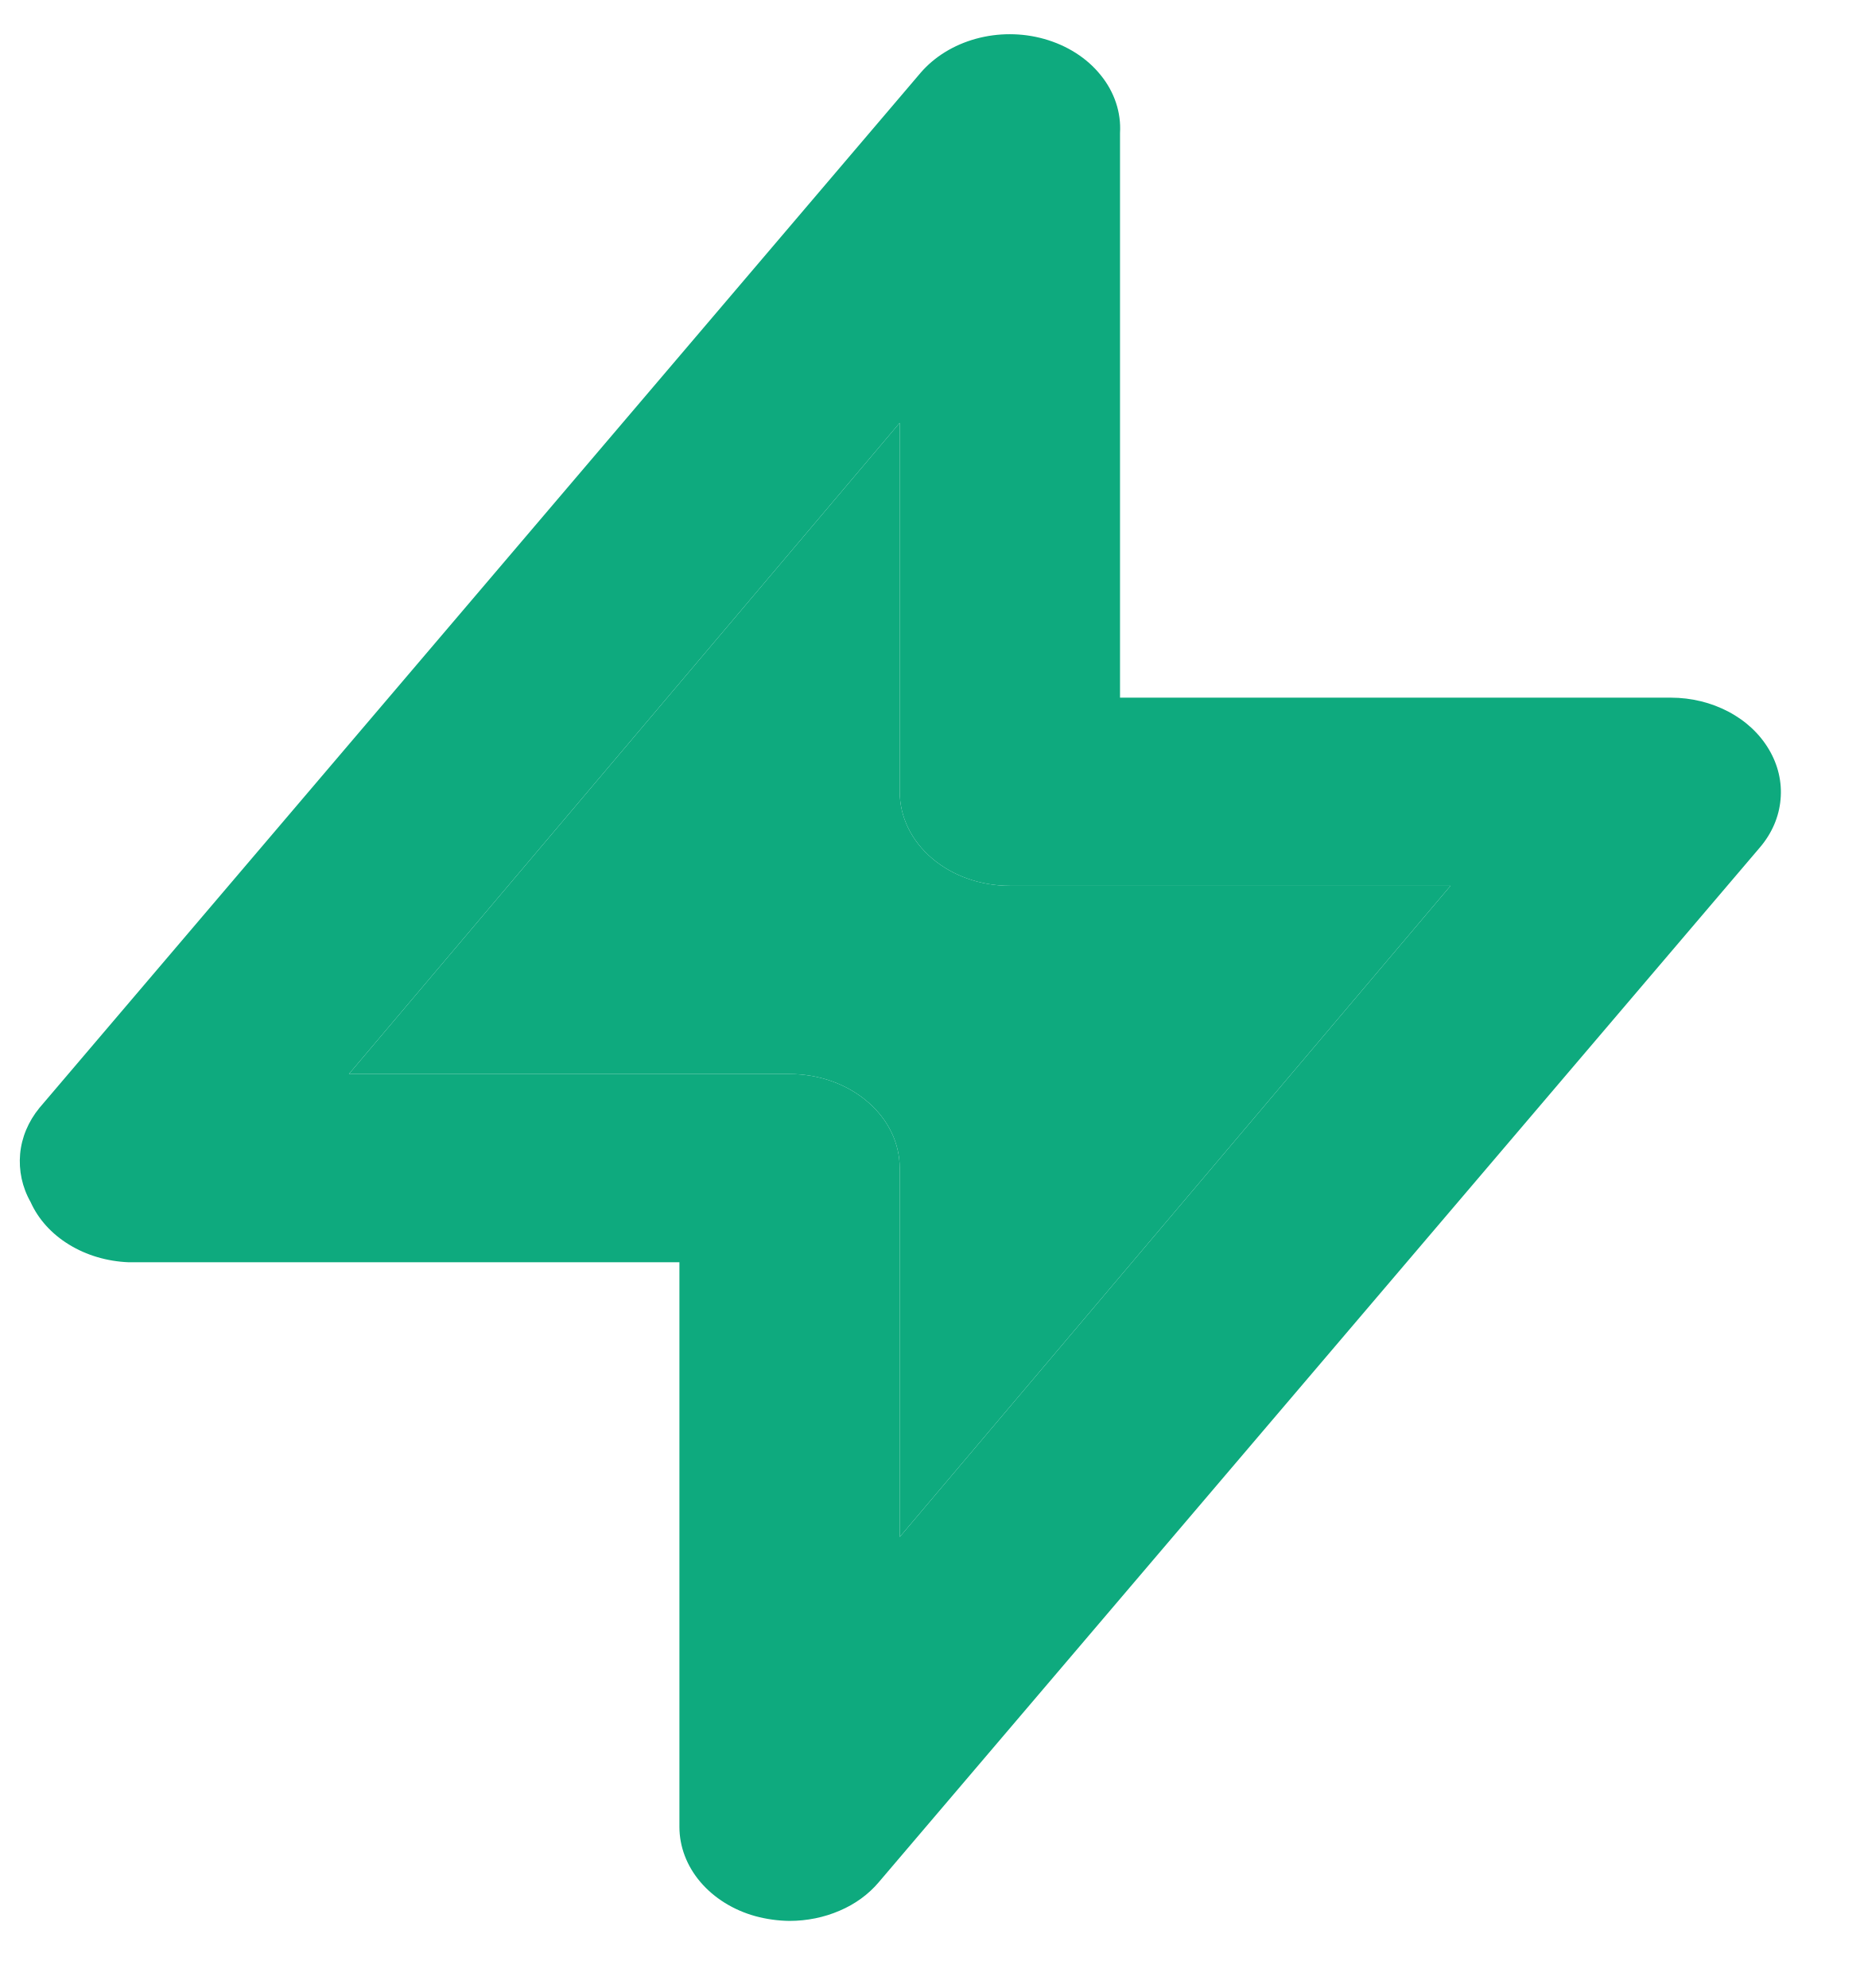
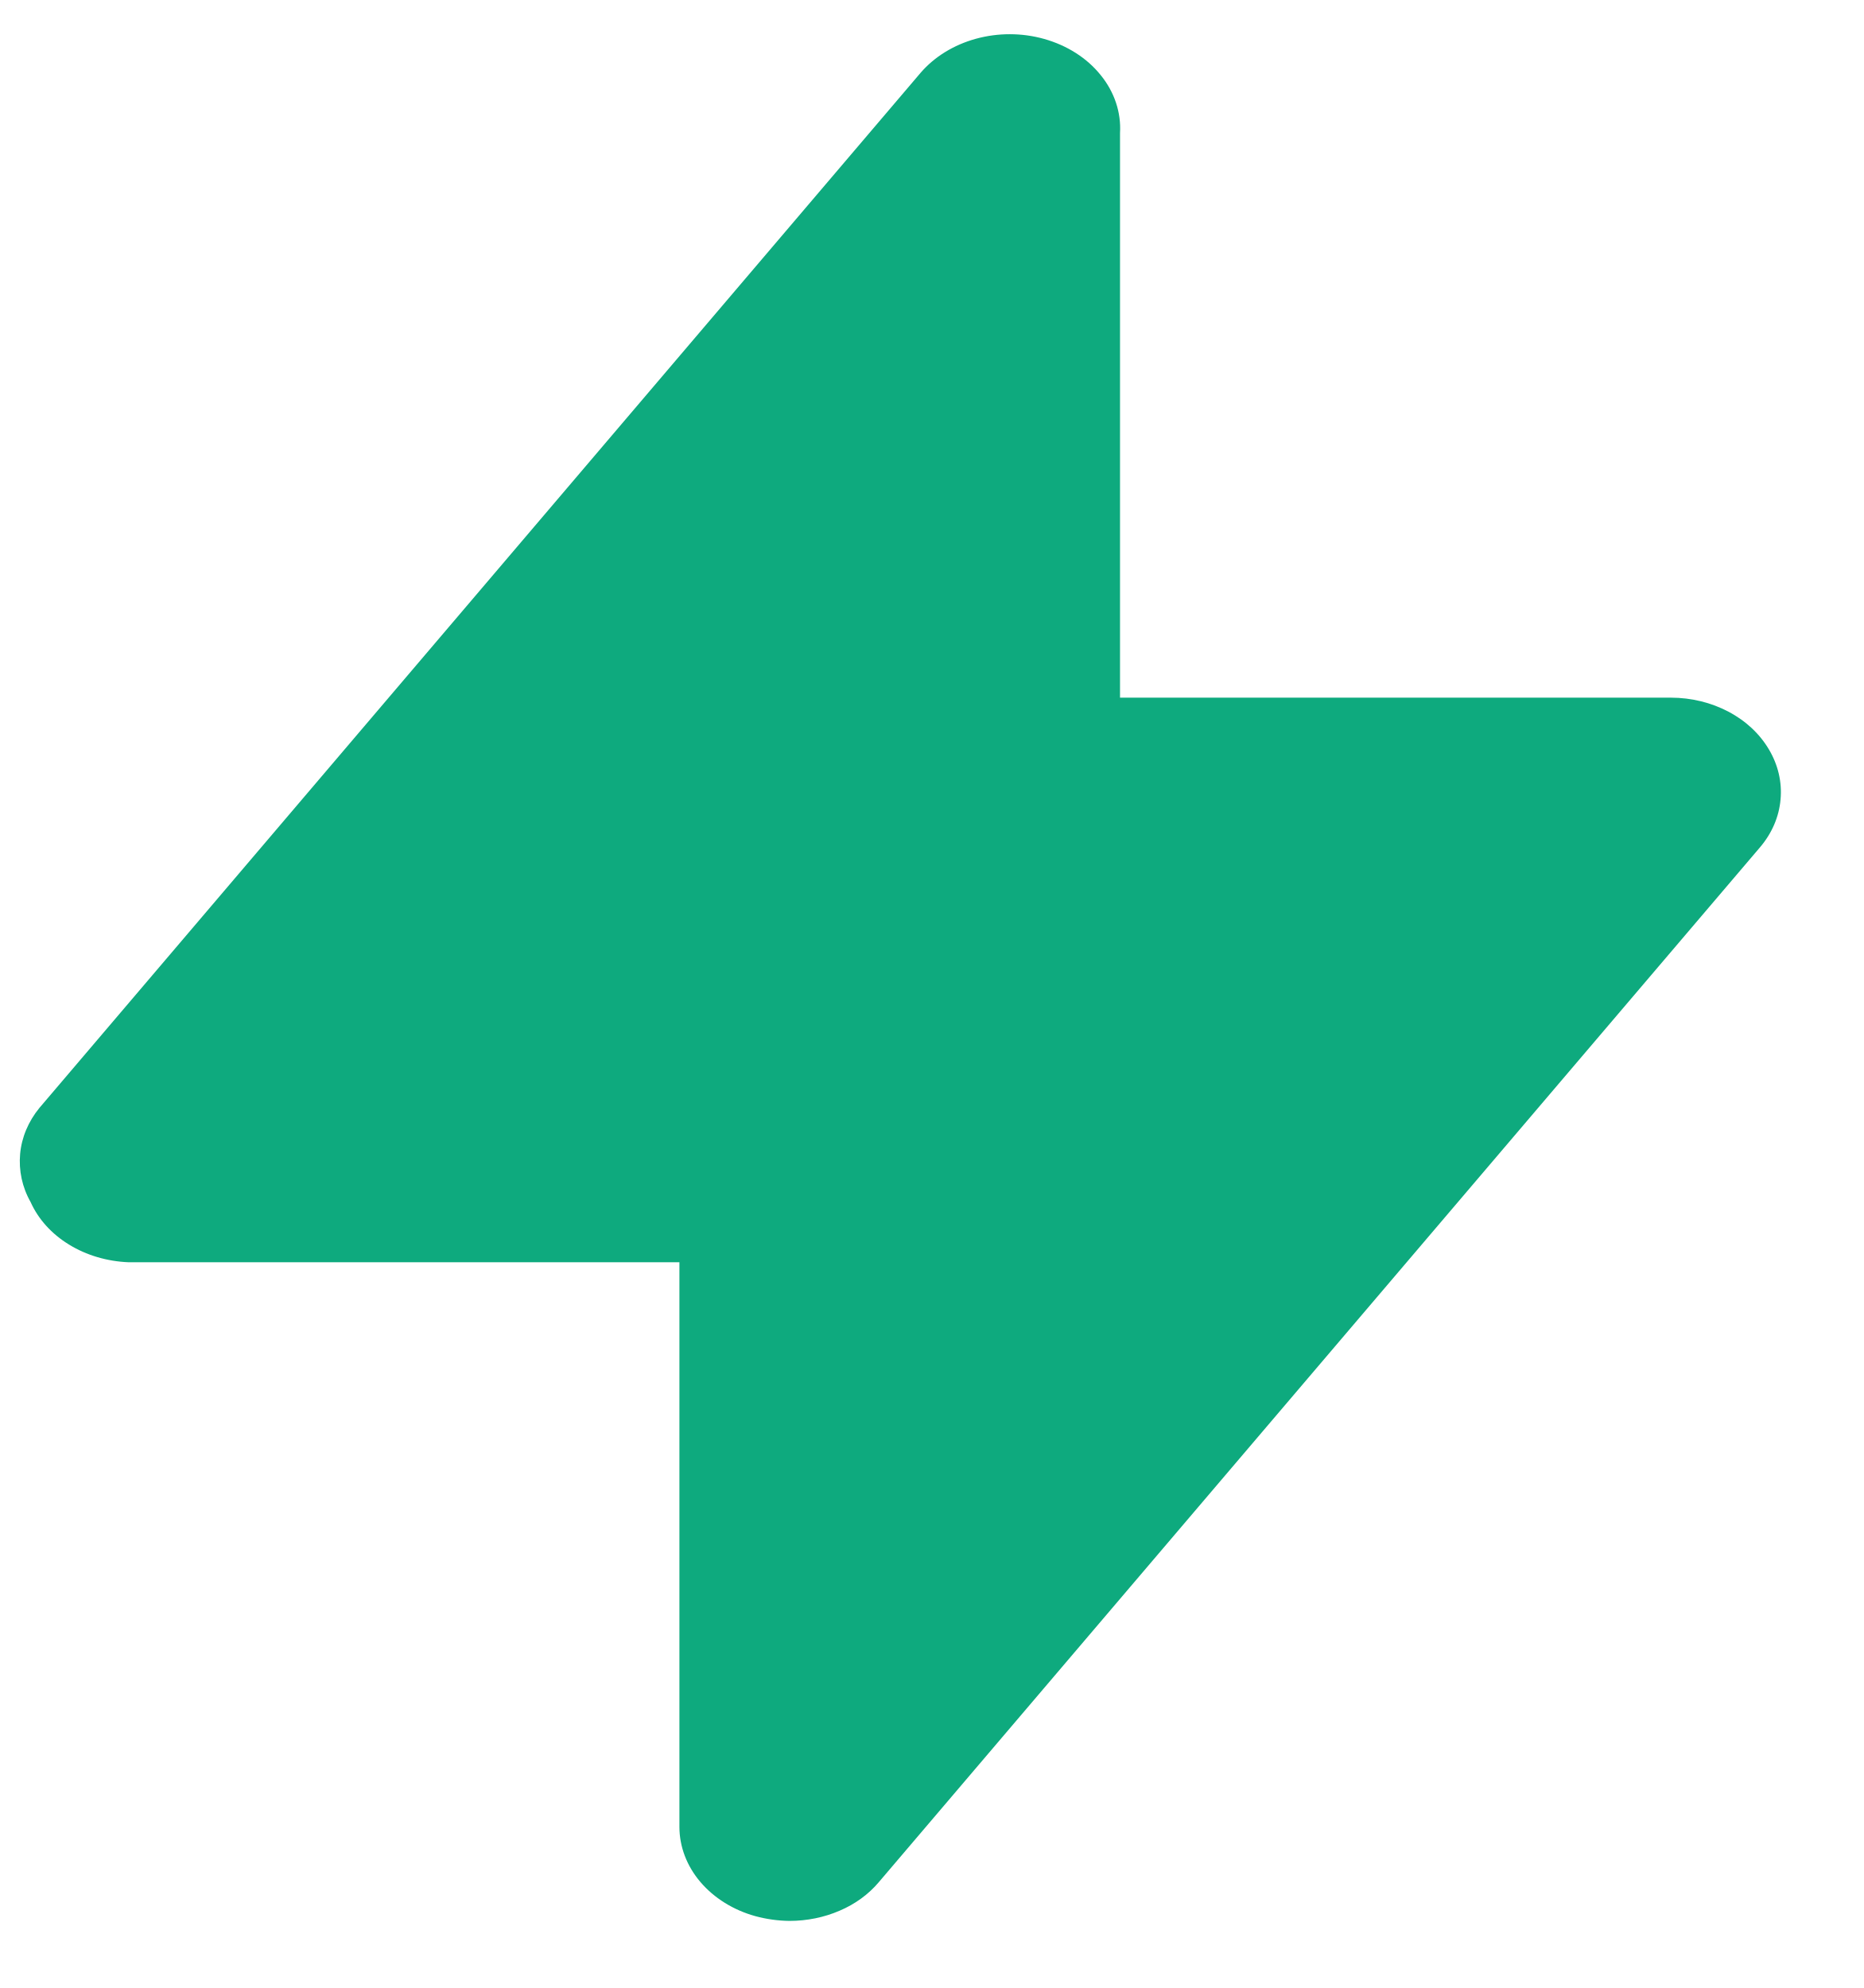
<svg xmlns="http://www.w3.org/2000/svg" class="icon-lighting" width="15" height="16" viewBox="0 0 15 16" fill="none">
-   <path d="M14.236 6.031C14.162 5.906 14.05 5.801 13.911 5.728C13.771 5.654 13.611 5.615 13.447 5.615H9.014V1.071C9.024 0.905 8.969 0.74 8.858 0.604C8.748 0.467 8.588 0.365 8.402 0.313C8.224 0.263 8.032 0.263 7.854 0.312C7.676 0.361 7.52 0.457 7.409 0.586L0.317 8.917C0.228 9.026 0.174 9.154 0.162 9.287C0.15 9.42 0.178 9.554 0.246 9.674C0.308 9.812 0.415 9.931 0.556 10.017C0.696 10.103 0.862 10.152 1.035 10.159H5.468V14.703C5.468 14.862 5.527 15.018 5.637 15.147C5.747 15.276 5.902 15.373 6.08 15.422C6.169 15.446 6.261 15.459 6.354 15.46C6.494 15.46 6.632 15.432 6.757 15.378C6.882 15.325 6.99 15.246 7.072 15.149L14.165 6.819C14.261 6.706 14.318 6.573 14.33 6.434C14.343 6.295 14.31 6.155 14.236 6.031ZM7.241 12.37V9.401C7.241 9.2 7.148 9.008 6.981 8.866C6.815 8.724 6.59 8.644 6.354 8.644H2.808L7.241 3.403V6.372C7.241 6.573 7.334 6.766 7.501 6.908C7.667 7.05 7.892 7.129 8.128 7.129H11.674L7.241 12.37Z" fill="#0EAA7E" />
-   <path d="M7.241 12.37V9.401C7.241 9.2 7.148 9.008 6.981 8.866C6.815 8.724 6.59 8.644 6.354 8.644H2.808L7.241 3.403V6.372C7.241 6.573 7.334 6.766 7.501 6.908C7.667 7.05 7.892 7.129 8.128 7.129H11.674L7.241 12.37Z" fill="#0EAA7E" />
+   <path d="M14.236 6.031C14.162 5.906 14.05 5.801 13.911 5.728C13.771 5.654 13.611 5.615 13.447 5.615H9.014V1.071C9.024 0.905 8.969 0.74 8.858 0.604C8.748 0.467 8.588 0.365 8.402 0.313C8.224 0.263 8.032 0.263 7.854 0.312C7.676 0.361 7.52 0.457 7.409 0.586L0.317 8.917C0.228 9.026 0.174 9.154 0.162 9.287C0.15 9.42 0.178 9.554 0.246 9.674C0.308 9.812 0.415 9.931 0.556 10.017C0.696 10.103 0.862 10.152 1.035 10.159H5.468V14.703C5.468 14.862 5.527 15.018 5.637 15.147C5.747 15.276 5.902 15.373 6.08 15.422C6.169 15.446 6.261 15.459 6.354 15.46C6.494 15.46 6.632 15.432 6.757 15.378C6.882 15.325 6.99 15.246 7.072 15.149L14.165 6.819C14.261 6.706 14.318 6.573 14.33 6.434C14.343 6.295 14.31 6.155 14.236 6.031Z" fill="#0EAA7E" />
</svg>
